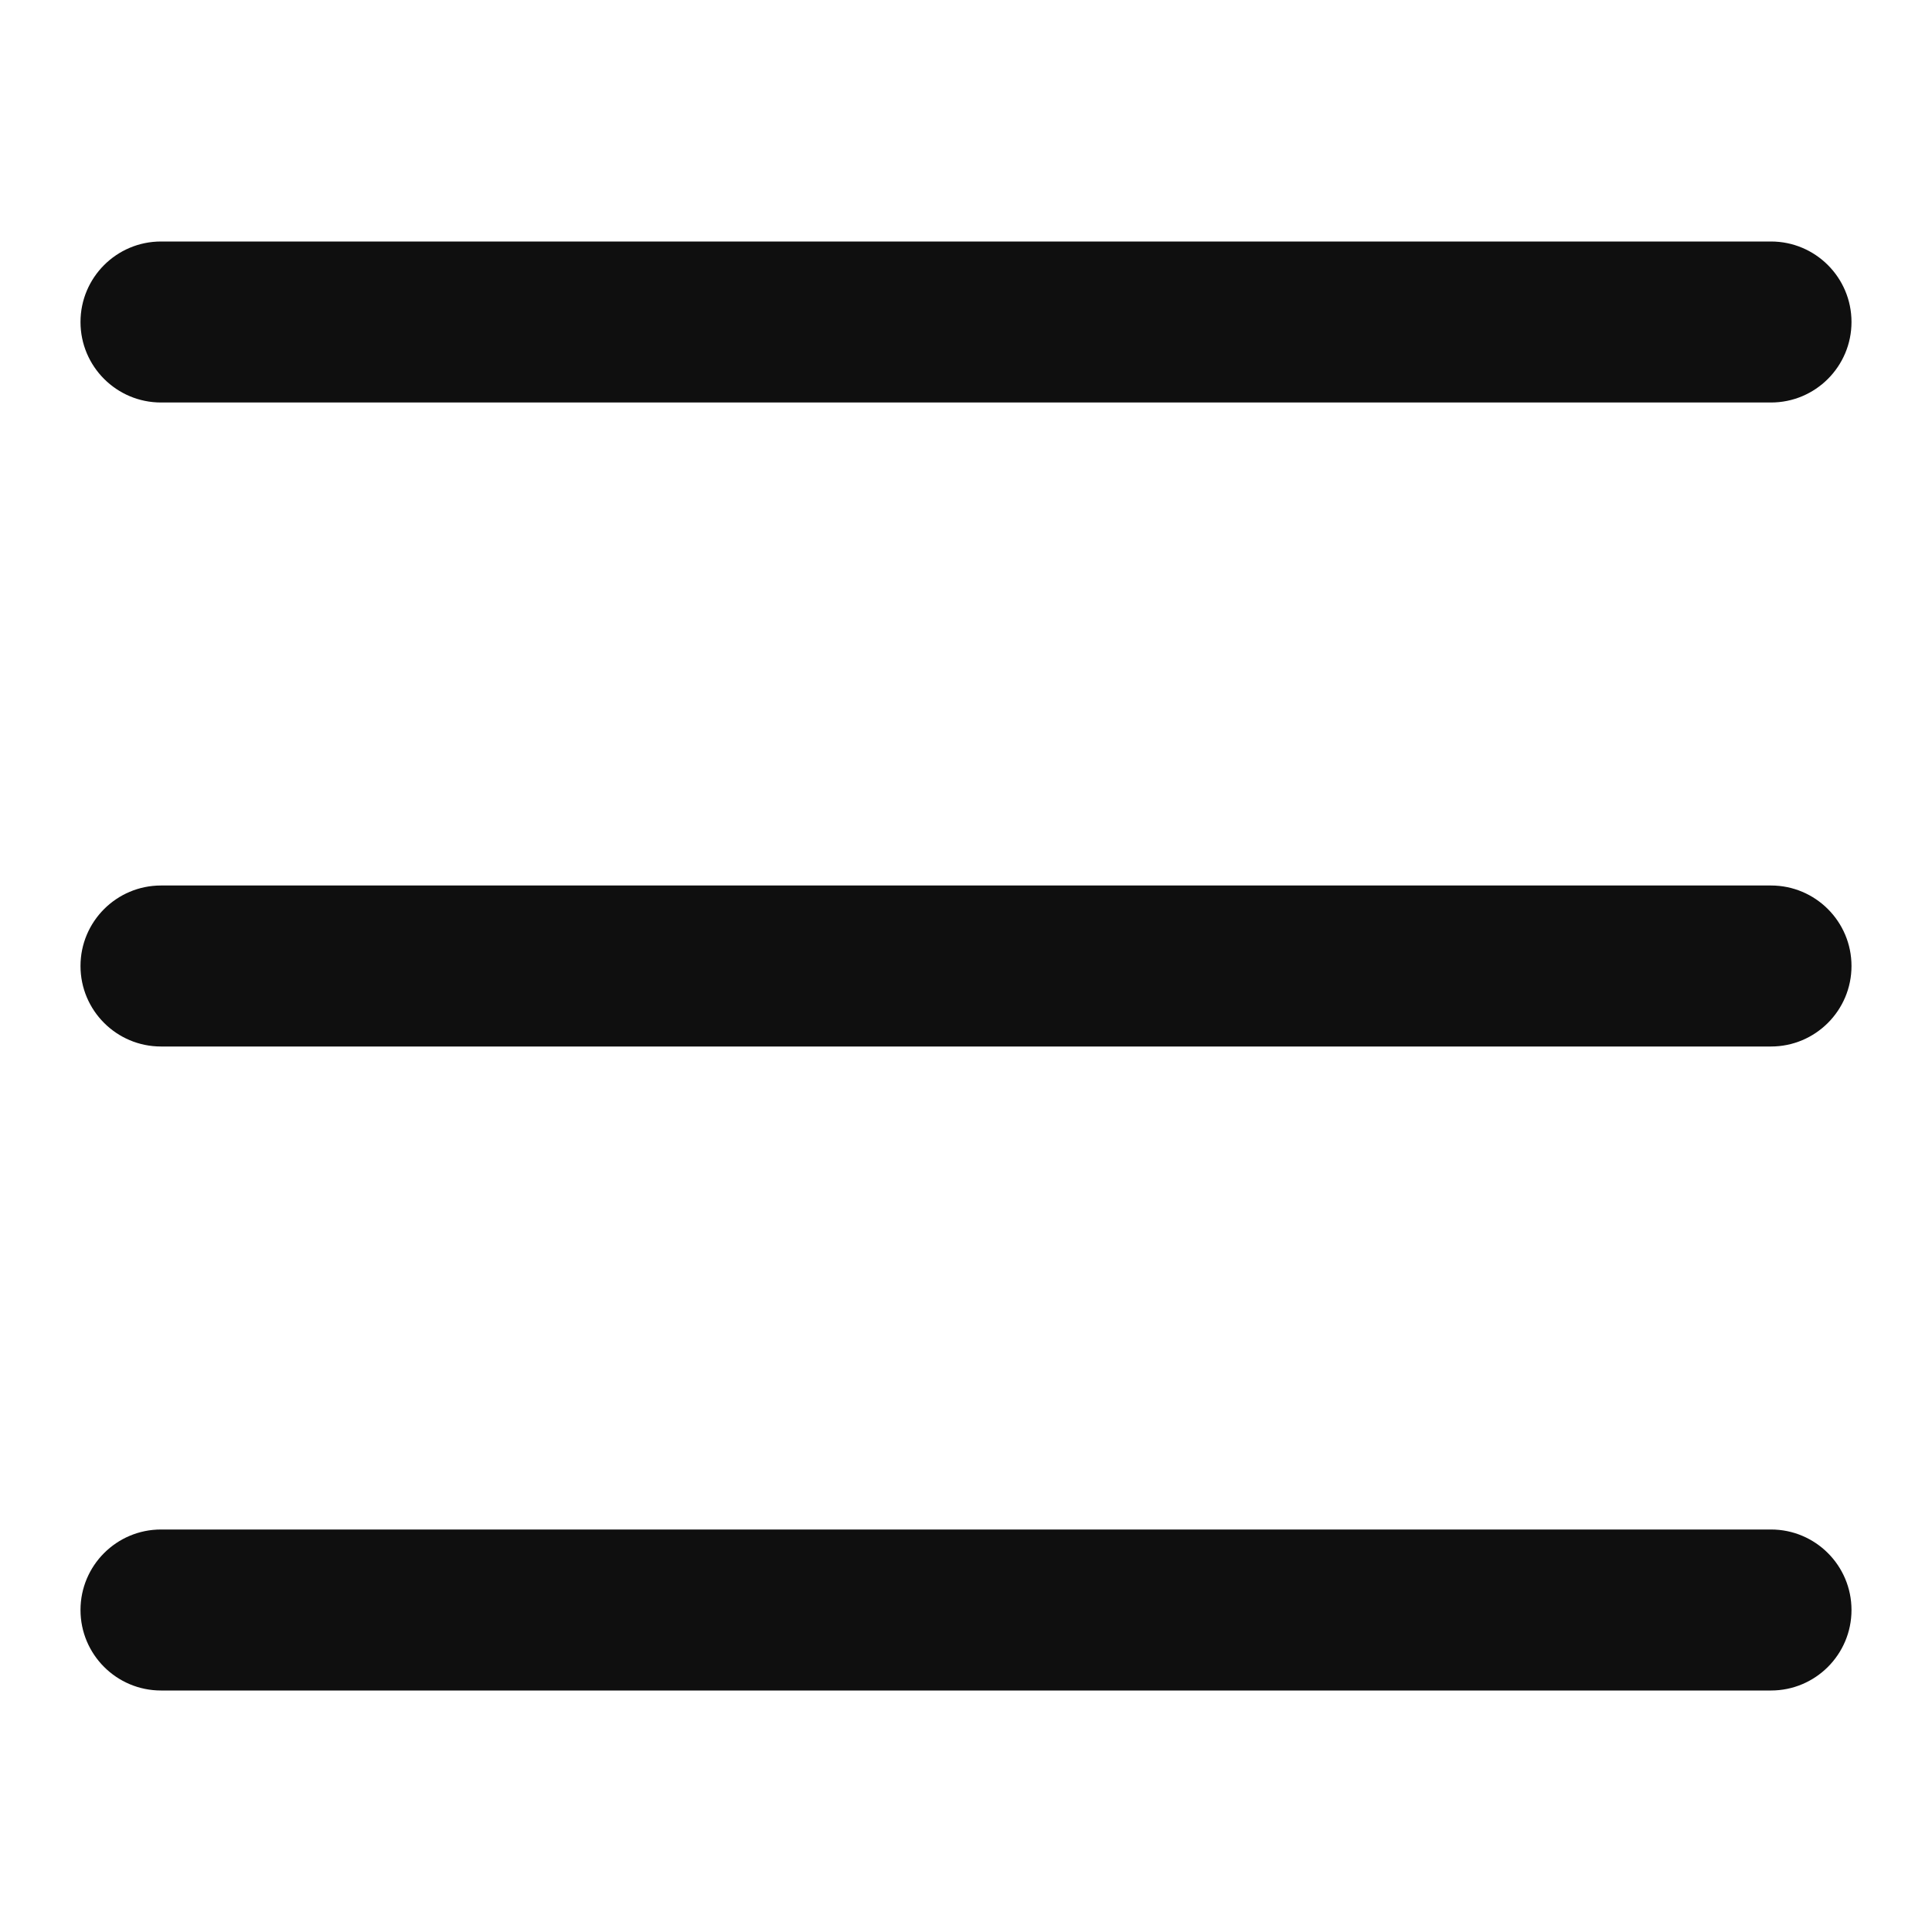
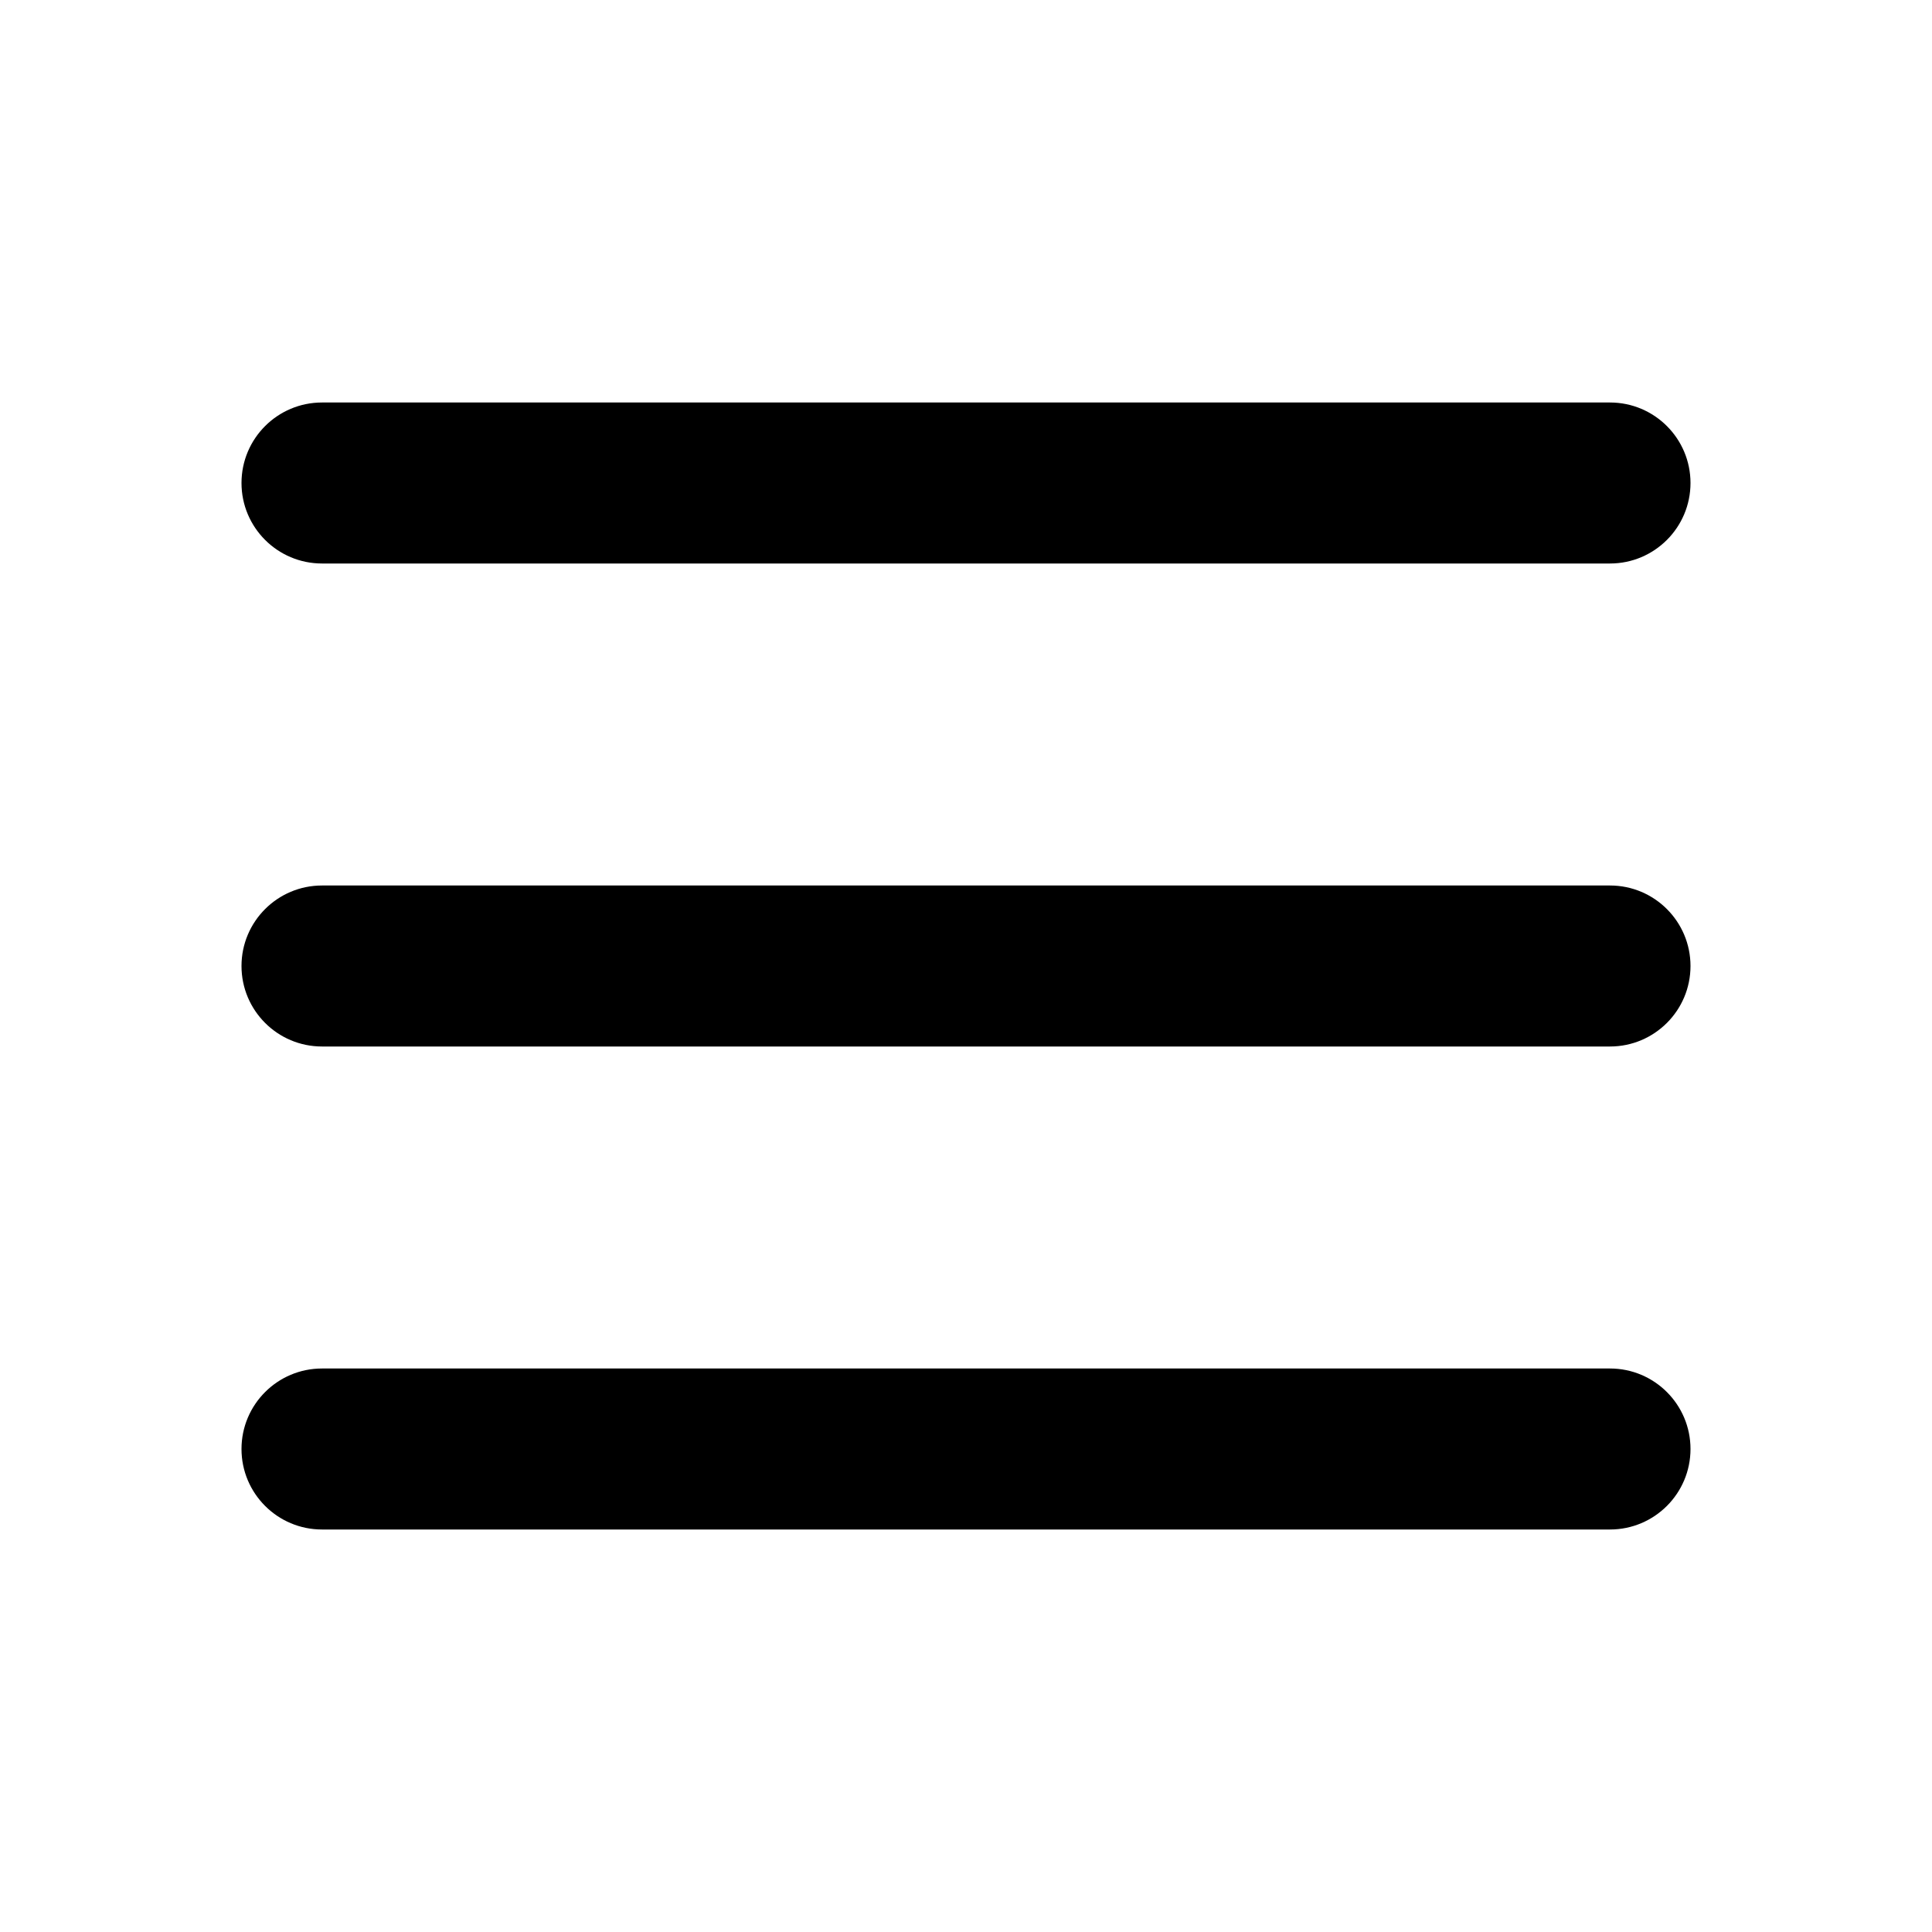
- <svg xmlns="http://www.w3.org/2000/svg" width="70px" height="70px" viewBox="0 0 24 24" fill="none">
-   <path d="M1 12C1 11.448 1.448 11 2 11H22C22.552 11 23 11.448 23 12C23 12.552 22.552 13 22 13H2C1.448 13 1 12.552 1 12Z" fill="#0F0F0F" />
-   <path d="M1 4C1 3.448 1.448 3 2 3H22C22.552 3 23 3.448 23 4C23 4.552 22.552 5 22 5H2C1.448 5 1 4.552 1 4Z" fill="#0F0F0F" />
-   <path d="M1 20C1 19.448 1.448 19 2 19H22C22.552 19 23 19.448 23 20C23 20.552 22.552 21 22 21H2C1.448 21 1 20.552 1 20Z" fill="#0F0F0F" />
+ <svg xmlns="http://www.w3.org/2000/svg" width="50px" height="50px" viewBox="0 0 24 24" fill="none">
+   <path fill-rule="evenodd" clip-rule="evenodd" d="M4 5C3.448 5 3 5.448 3 6C3 6.552 3.448 7 4 7H20C20.552 7 21 6.552 21 6C21 5.448 20.552 5 20 5H4ZM3 12C3 11.448 3.448 11 4 11H20C20.552 11 21 11.448 21 12C21 12.552 20.552 13 20 13H4C3.448 13 3 12.552 3 12ZM3 18C3 17.448 3.448 17 4 17H20C20.552 17 21 17.448 21 18C21 18.552 20.552 19 20 19H4C3.448 19 3 18.552 3 18Z" fill="#000000" />
</svg>
